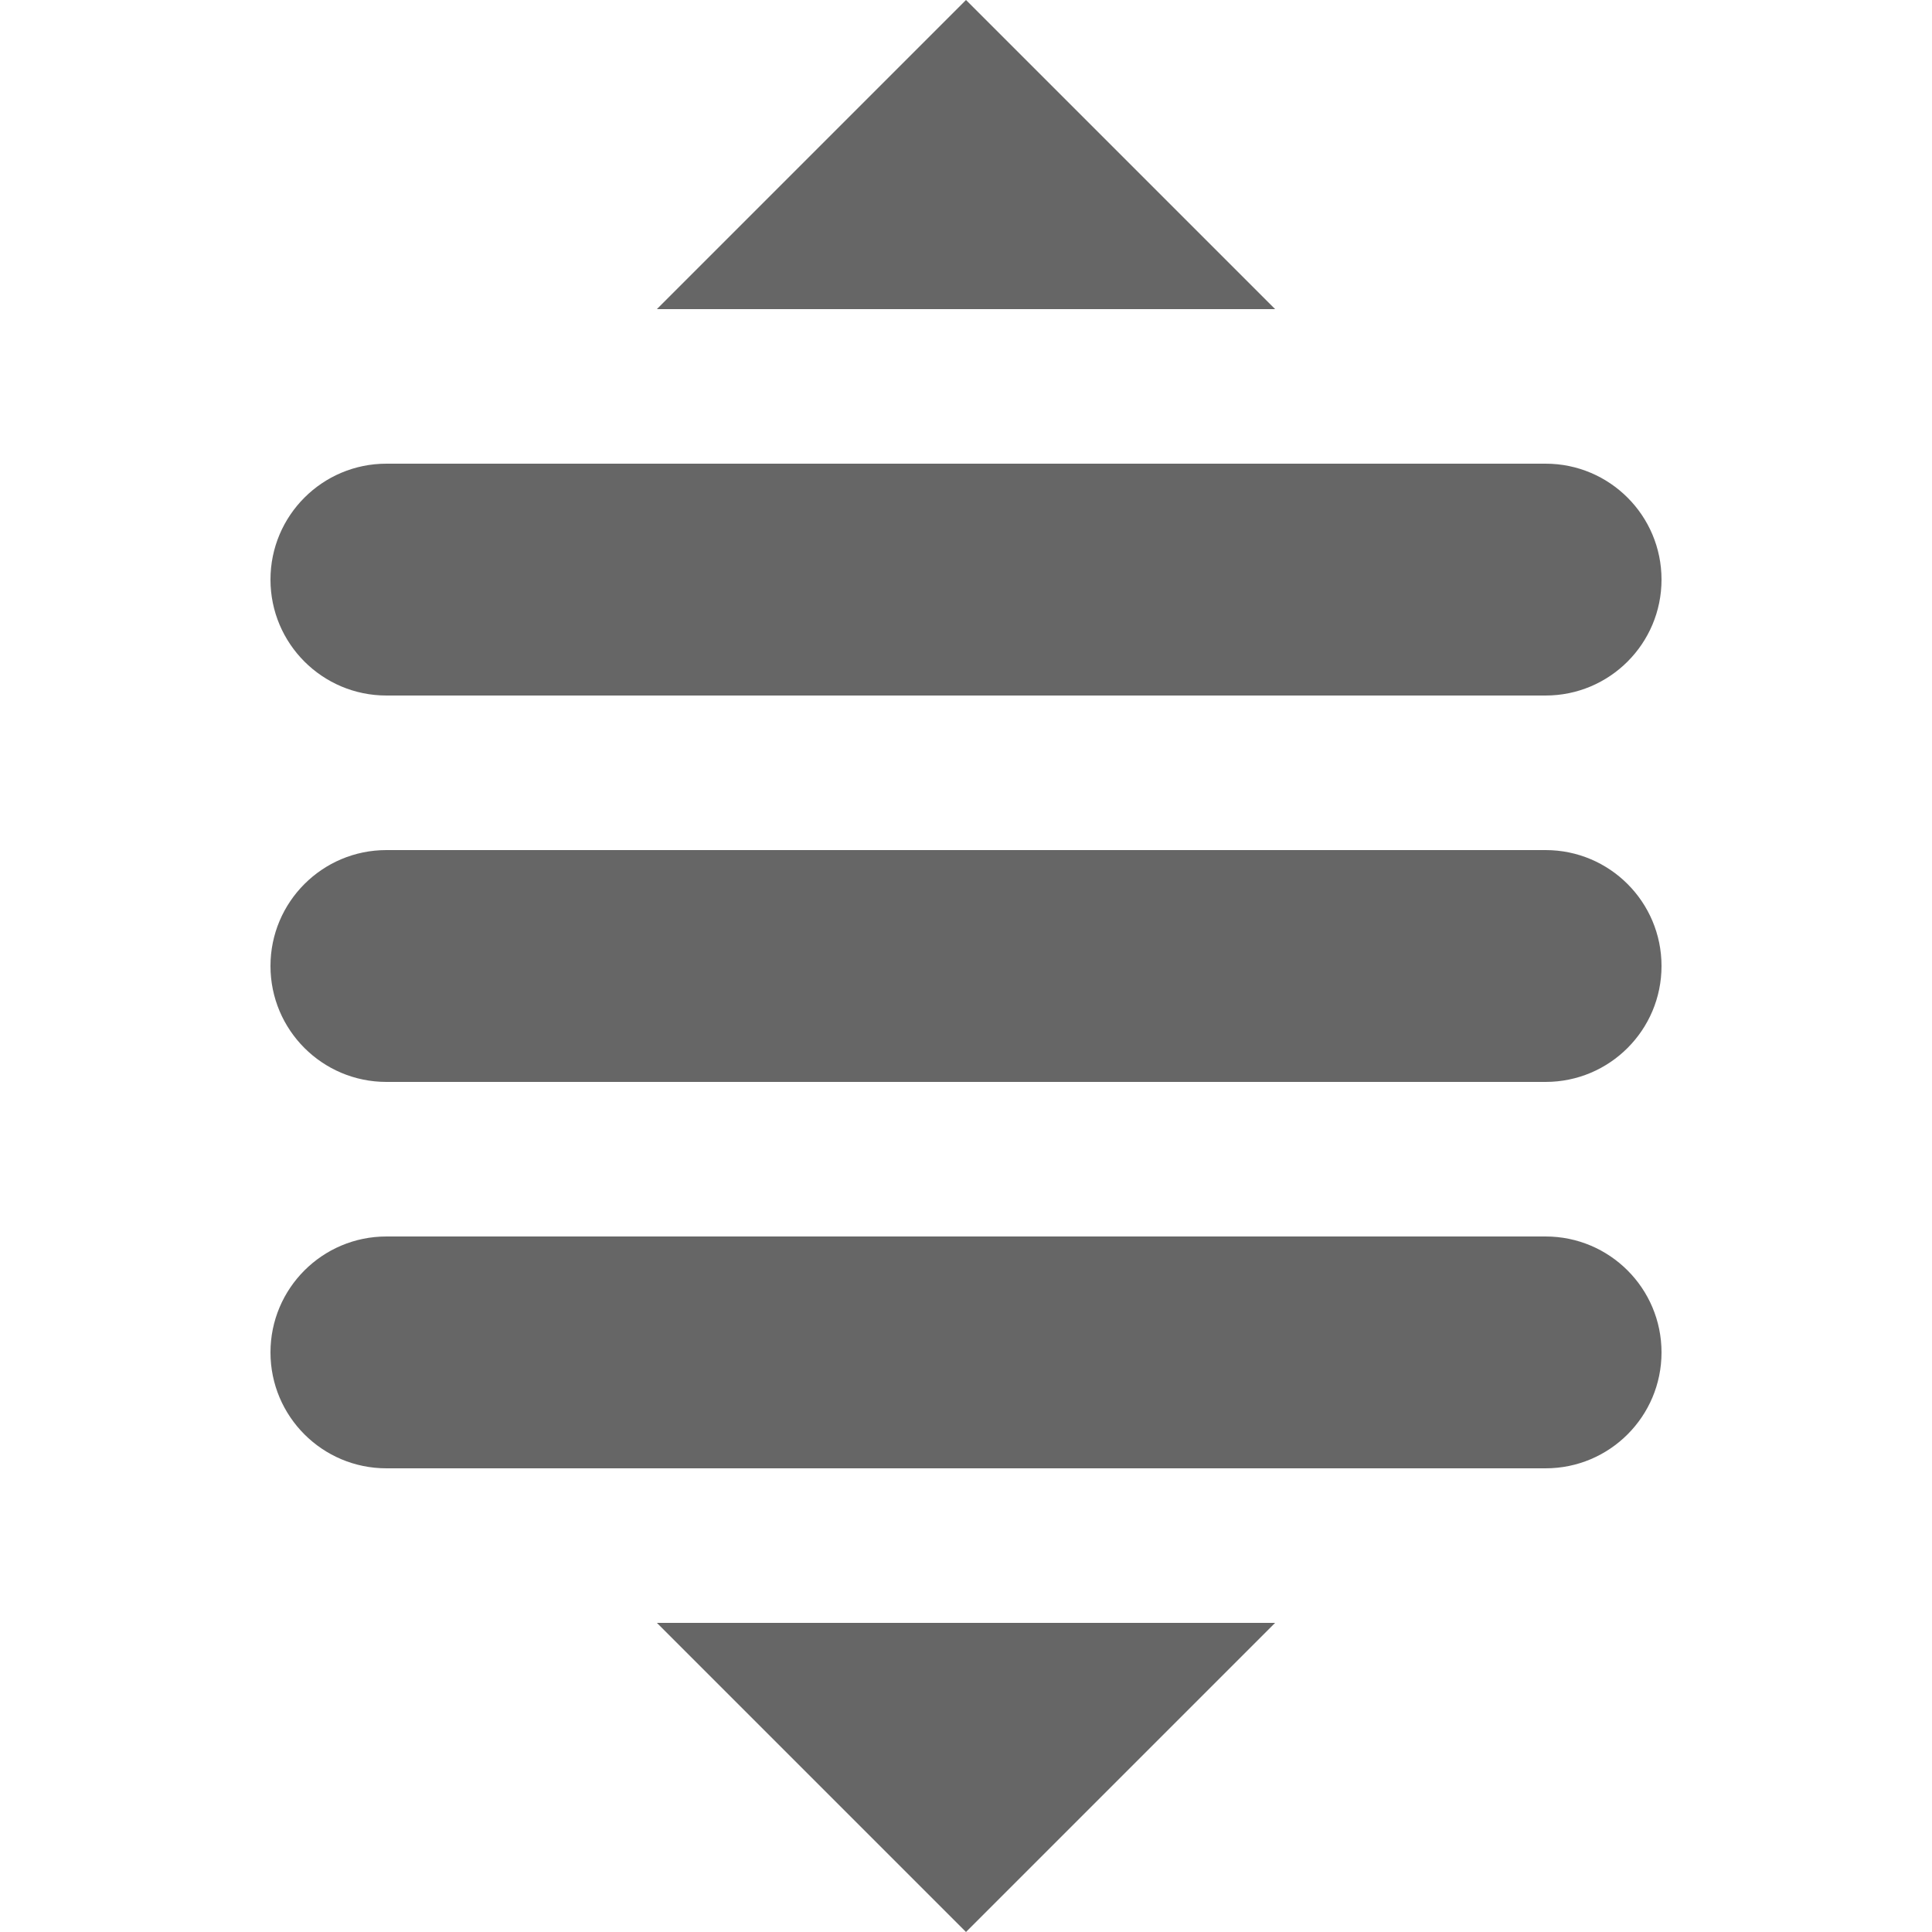
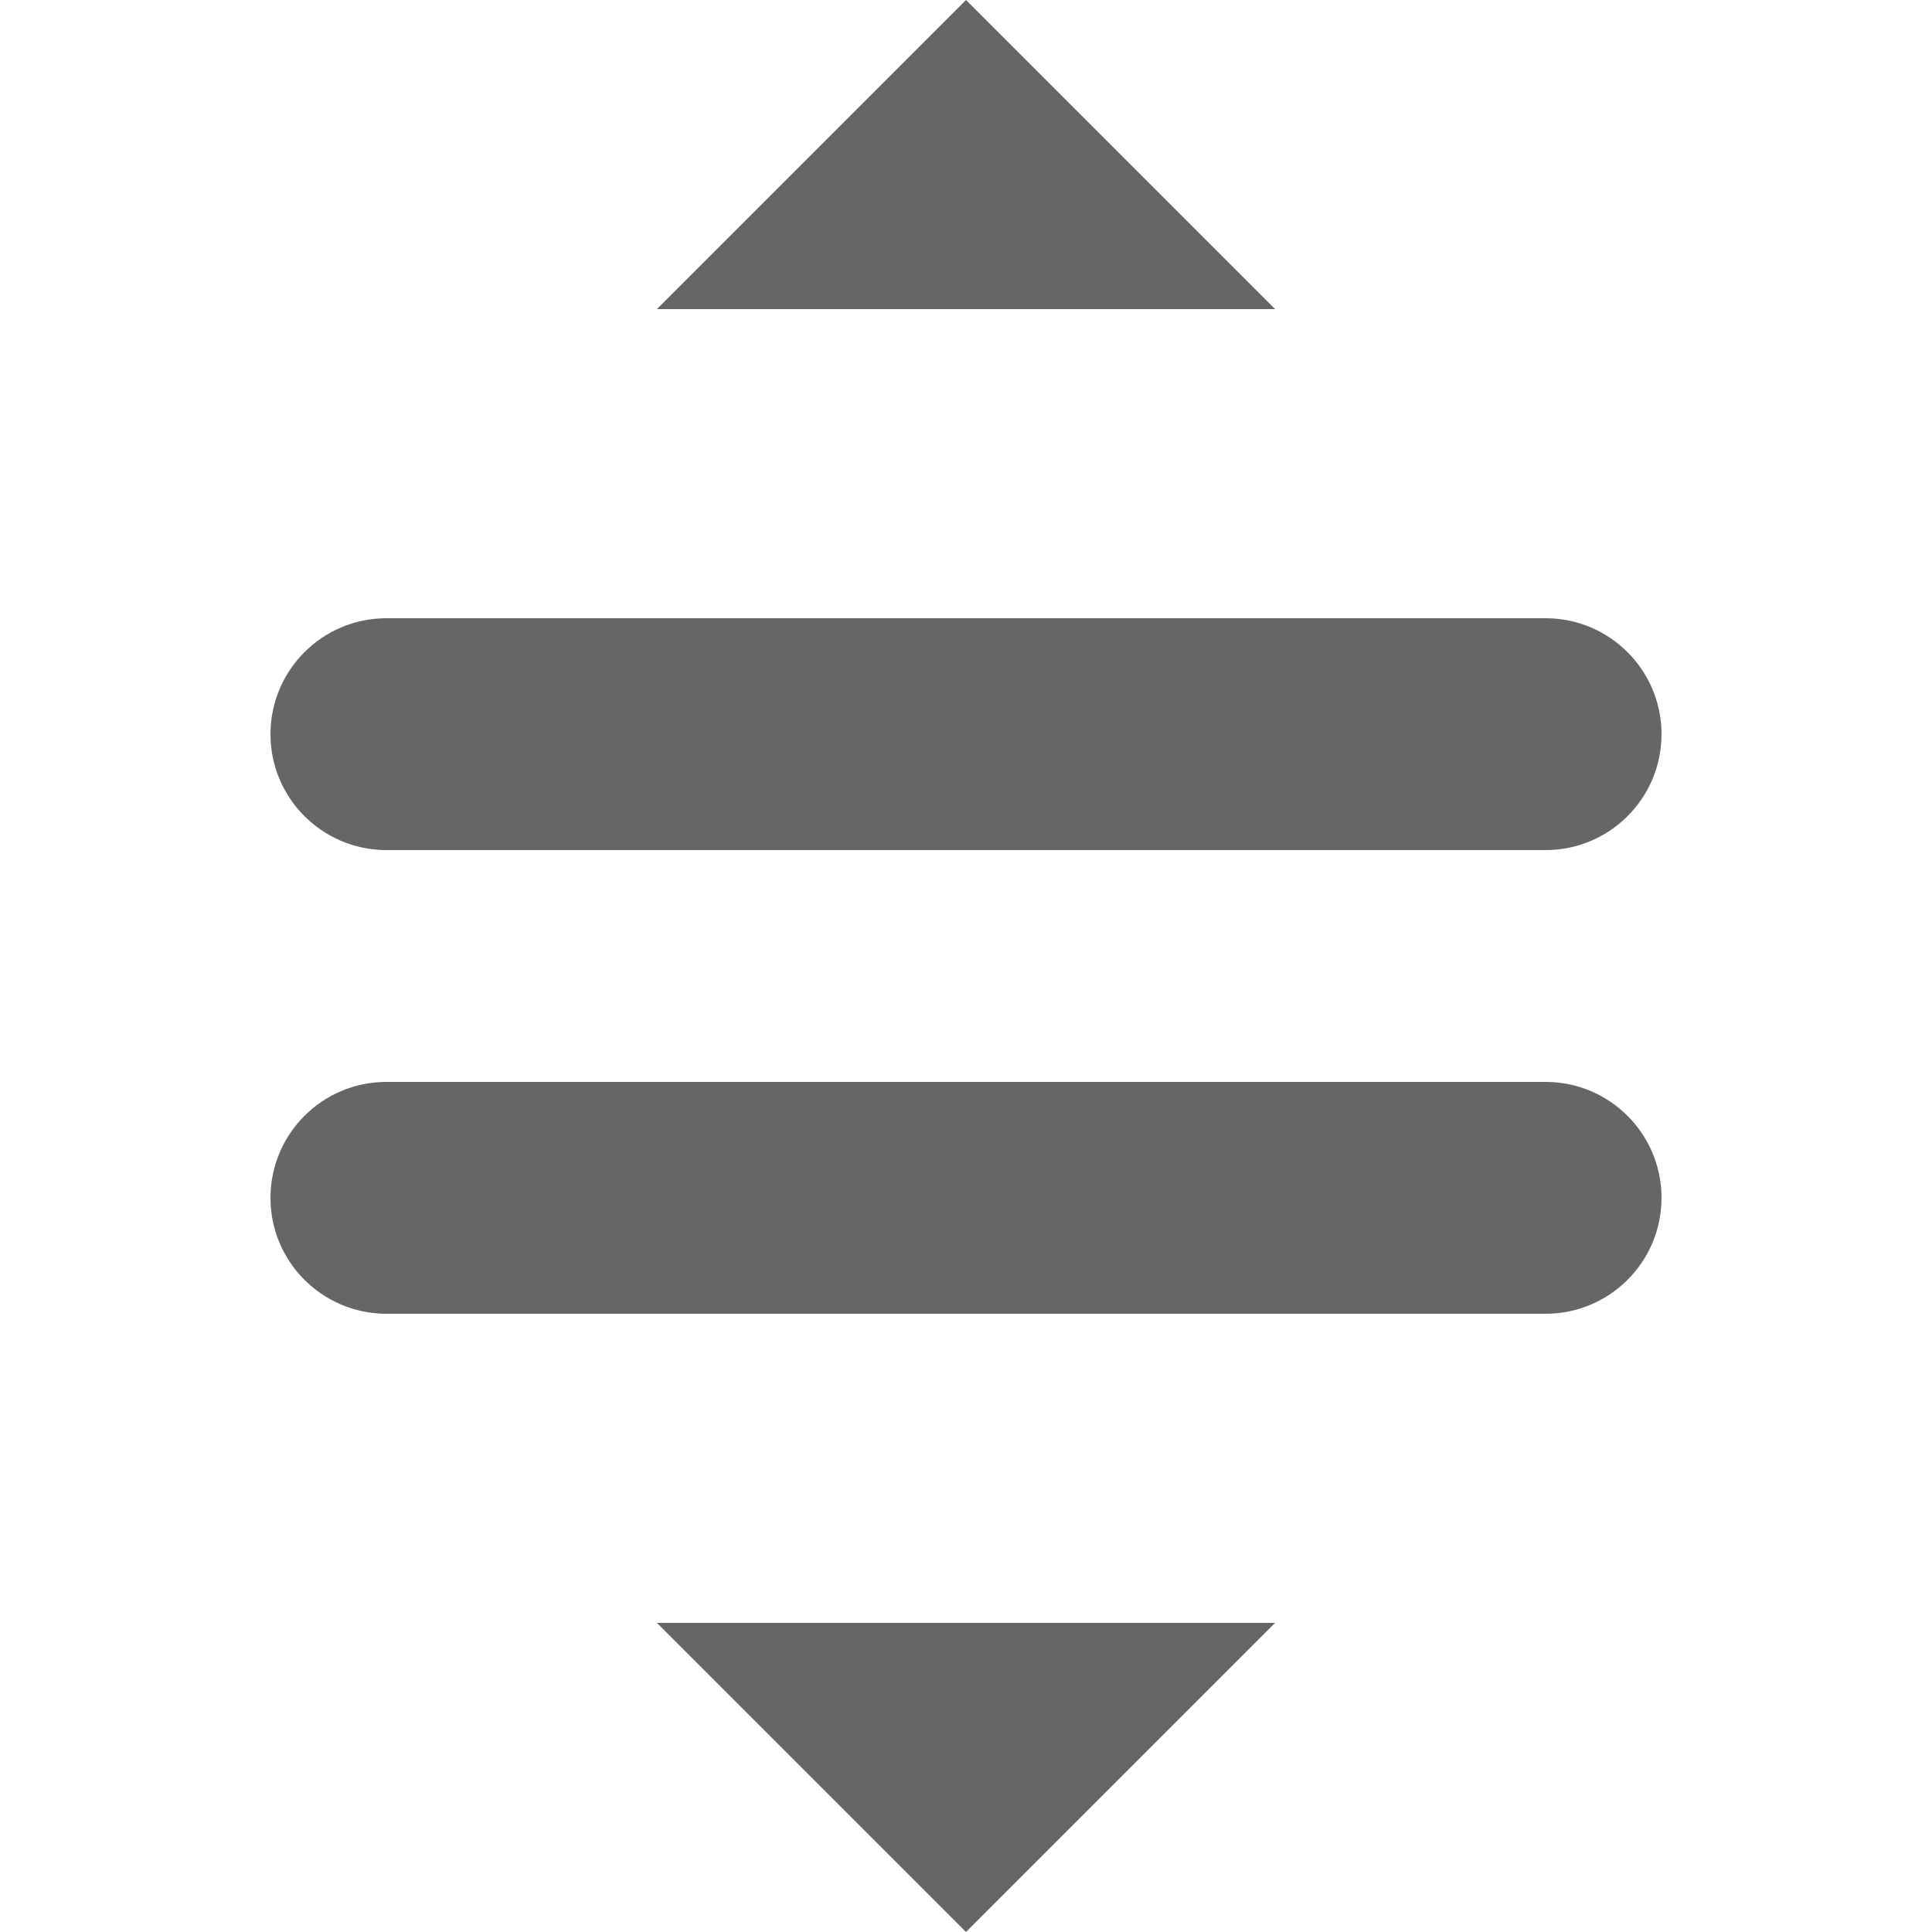
<svg xmlns="http://www.w3.org/2000/svg" version="1.1" viewBox="0 0 50 50">
  <g fill="#666">
    <g>
-       <rect x="7" y="12" width="36" height="6" ry="3" />
-       <rect x="7" y="22" width="36" height="6" ry="3" />
-       <rect x="7" y="32" width="36" height="6" ry="3" />
+       <rect x="7" y="16" width="36" height="6" ry="3" />
+       <rect x="7" y="28" width="36" height="6" ry="3" />
    </g>
    <path d="m17 8 8-8 8 8z" />
    <path d="m17 42 8 8 8-8z" />
  </g>
</svg>
